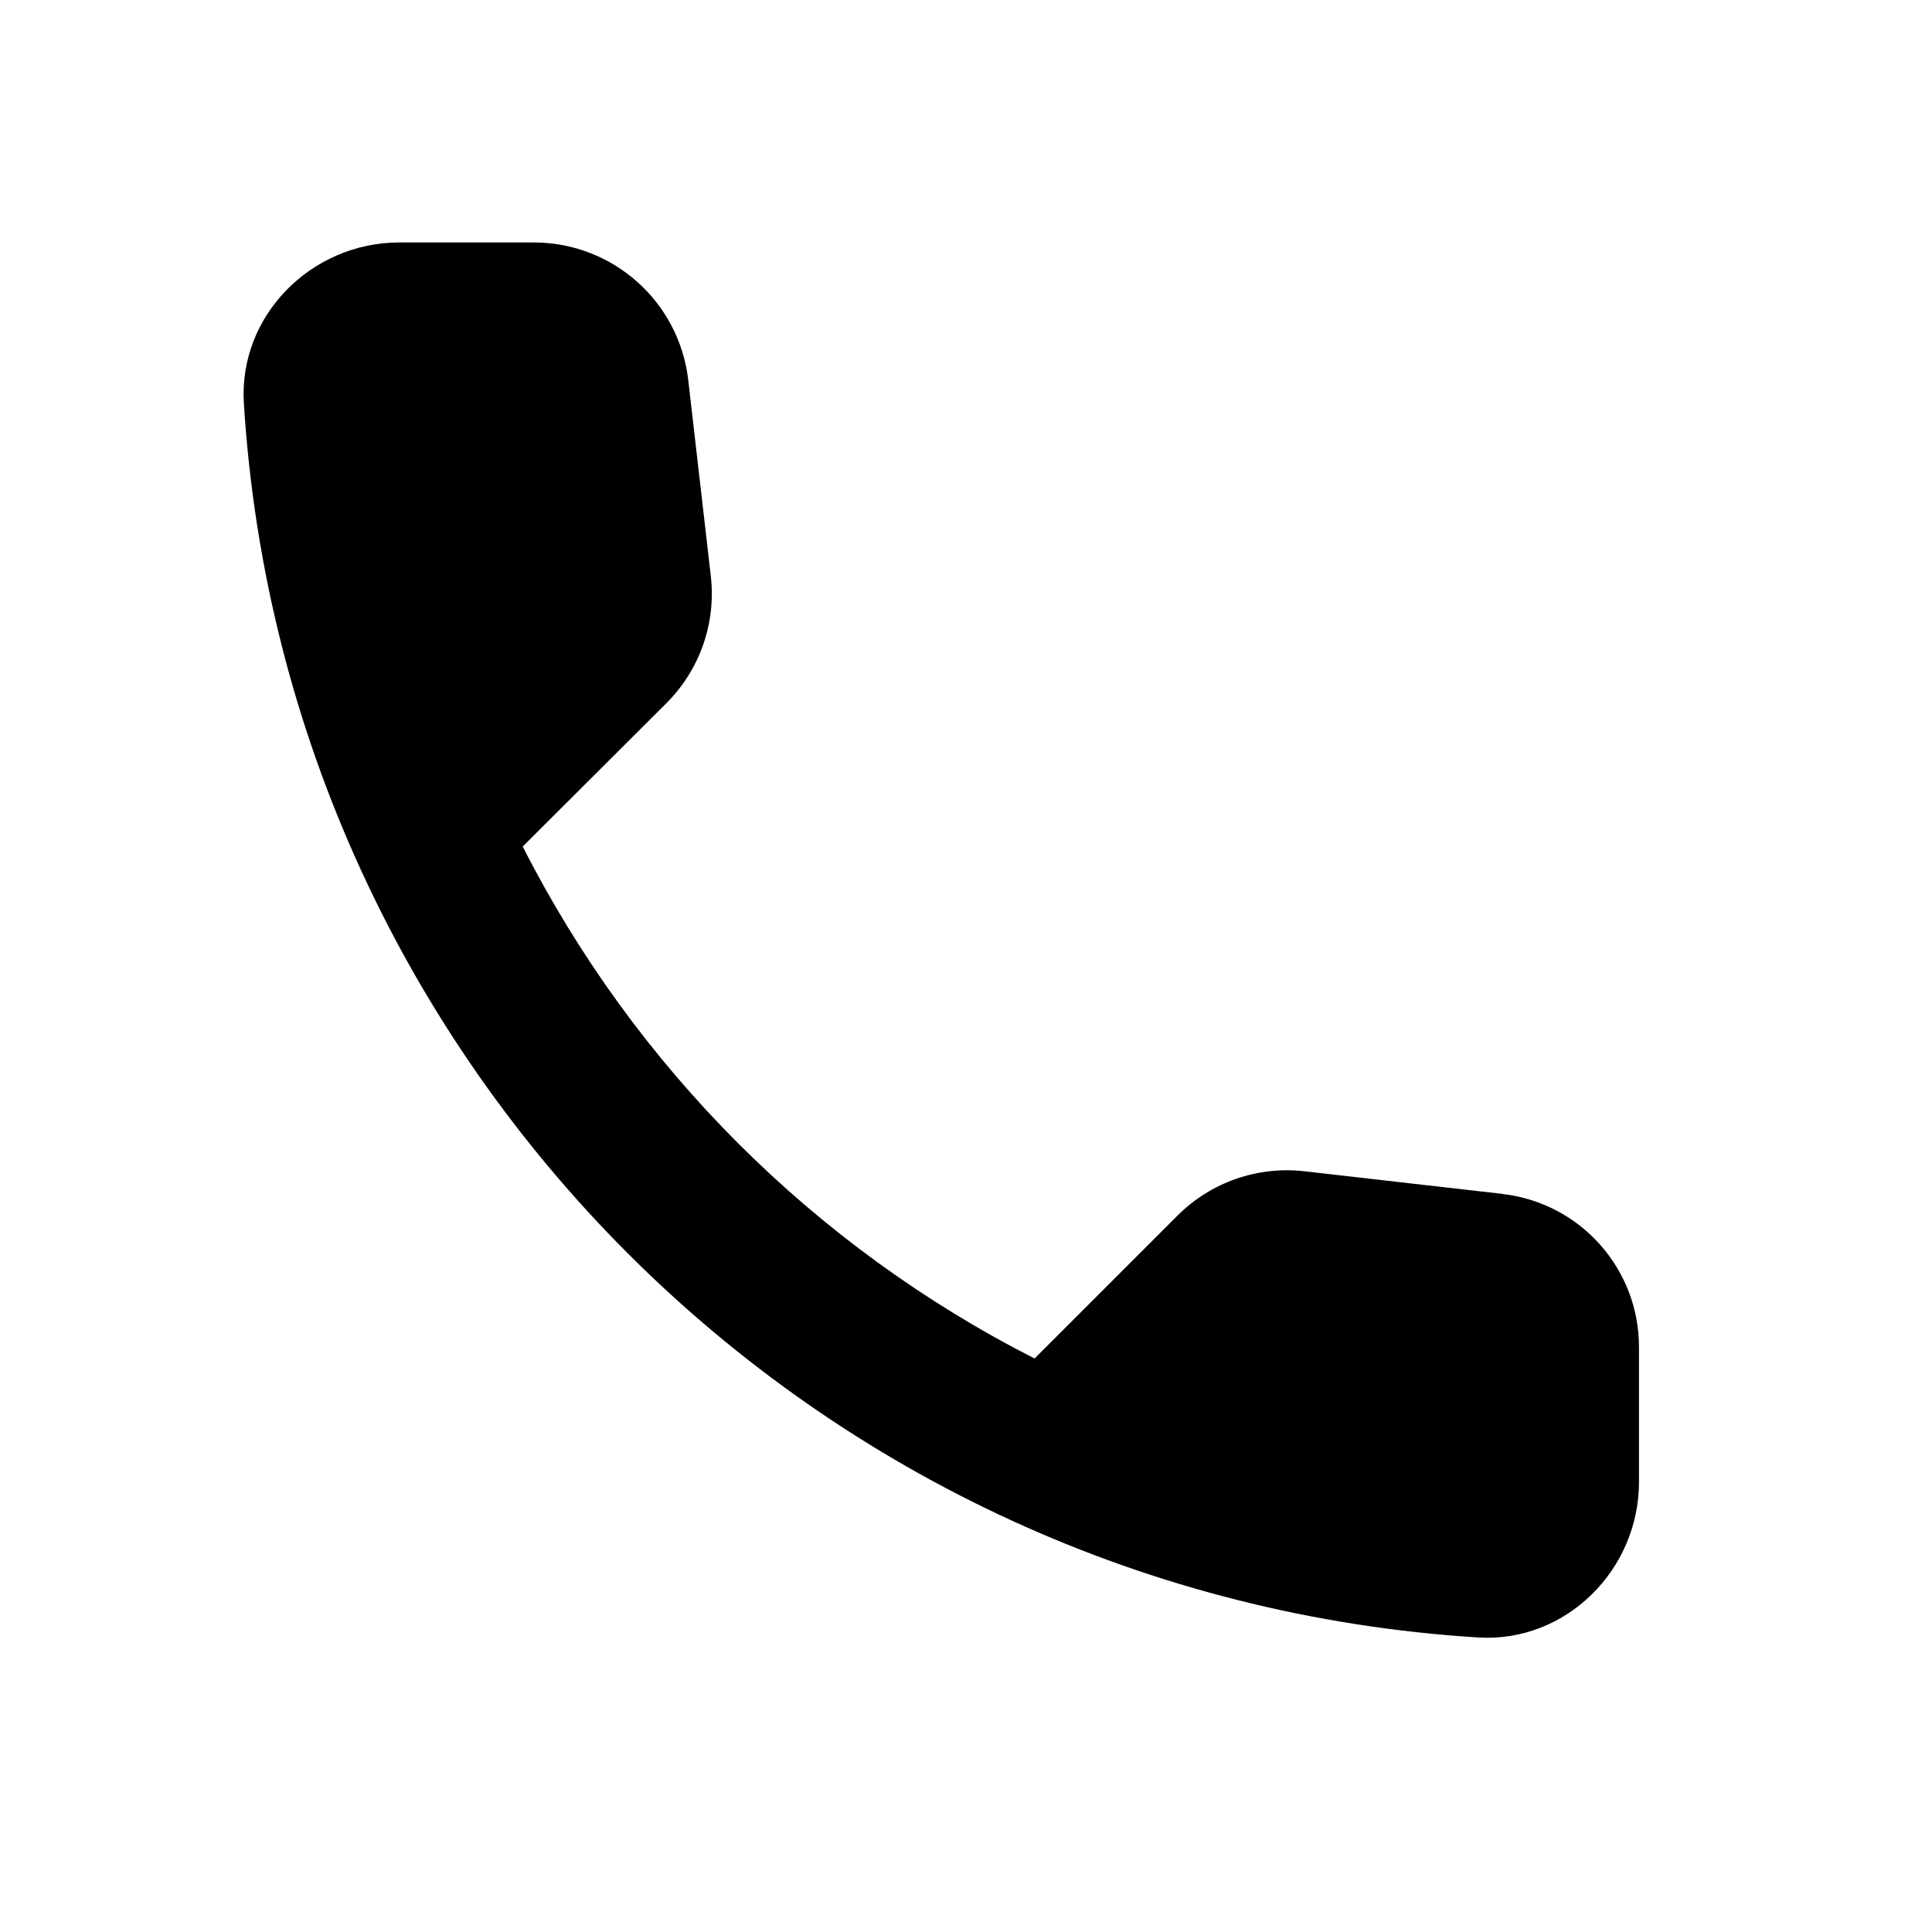
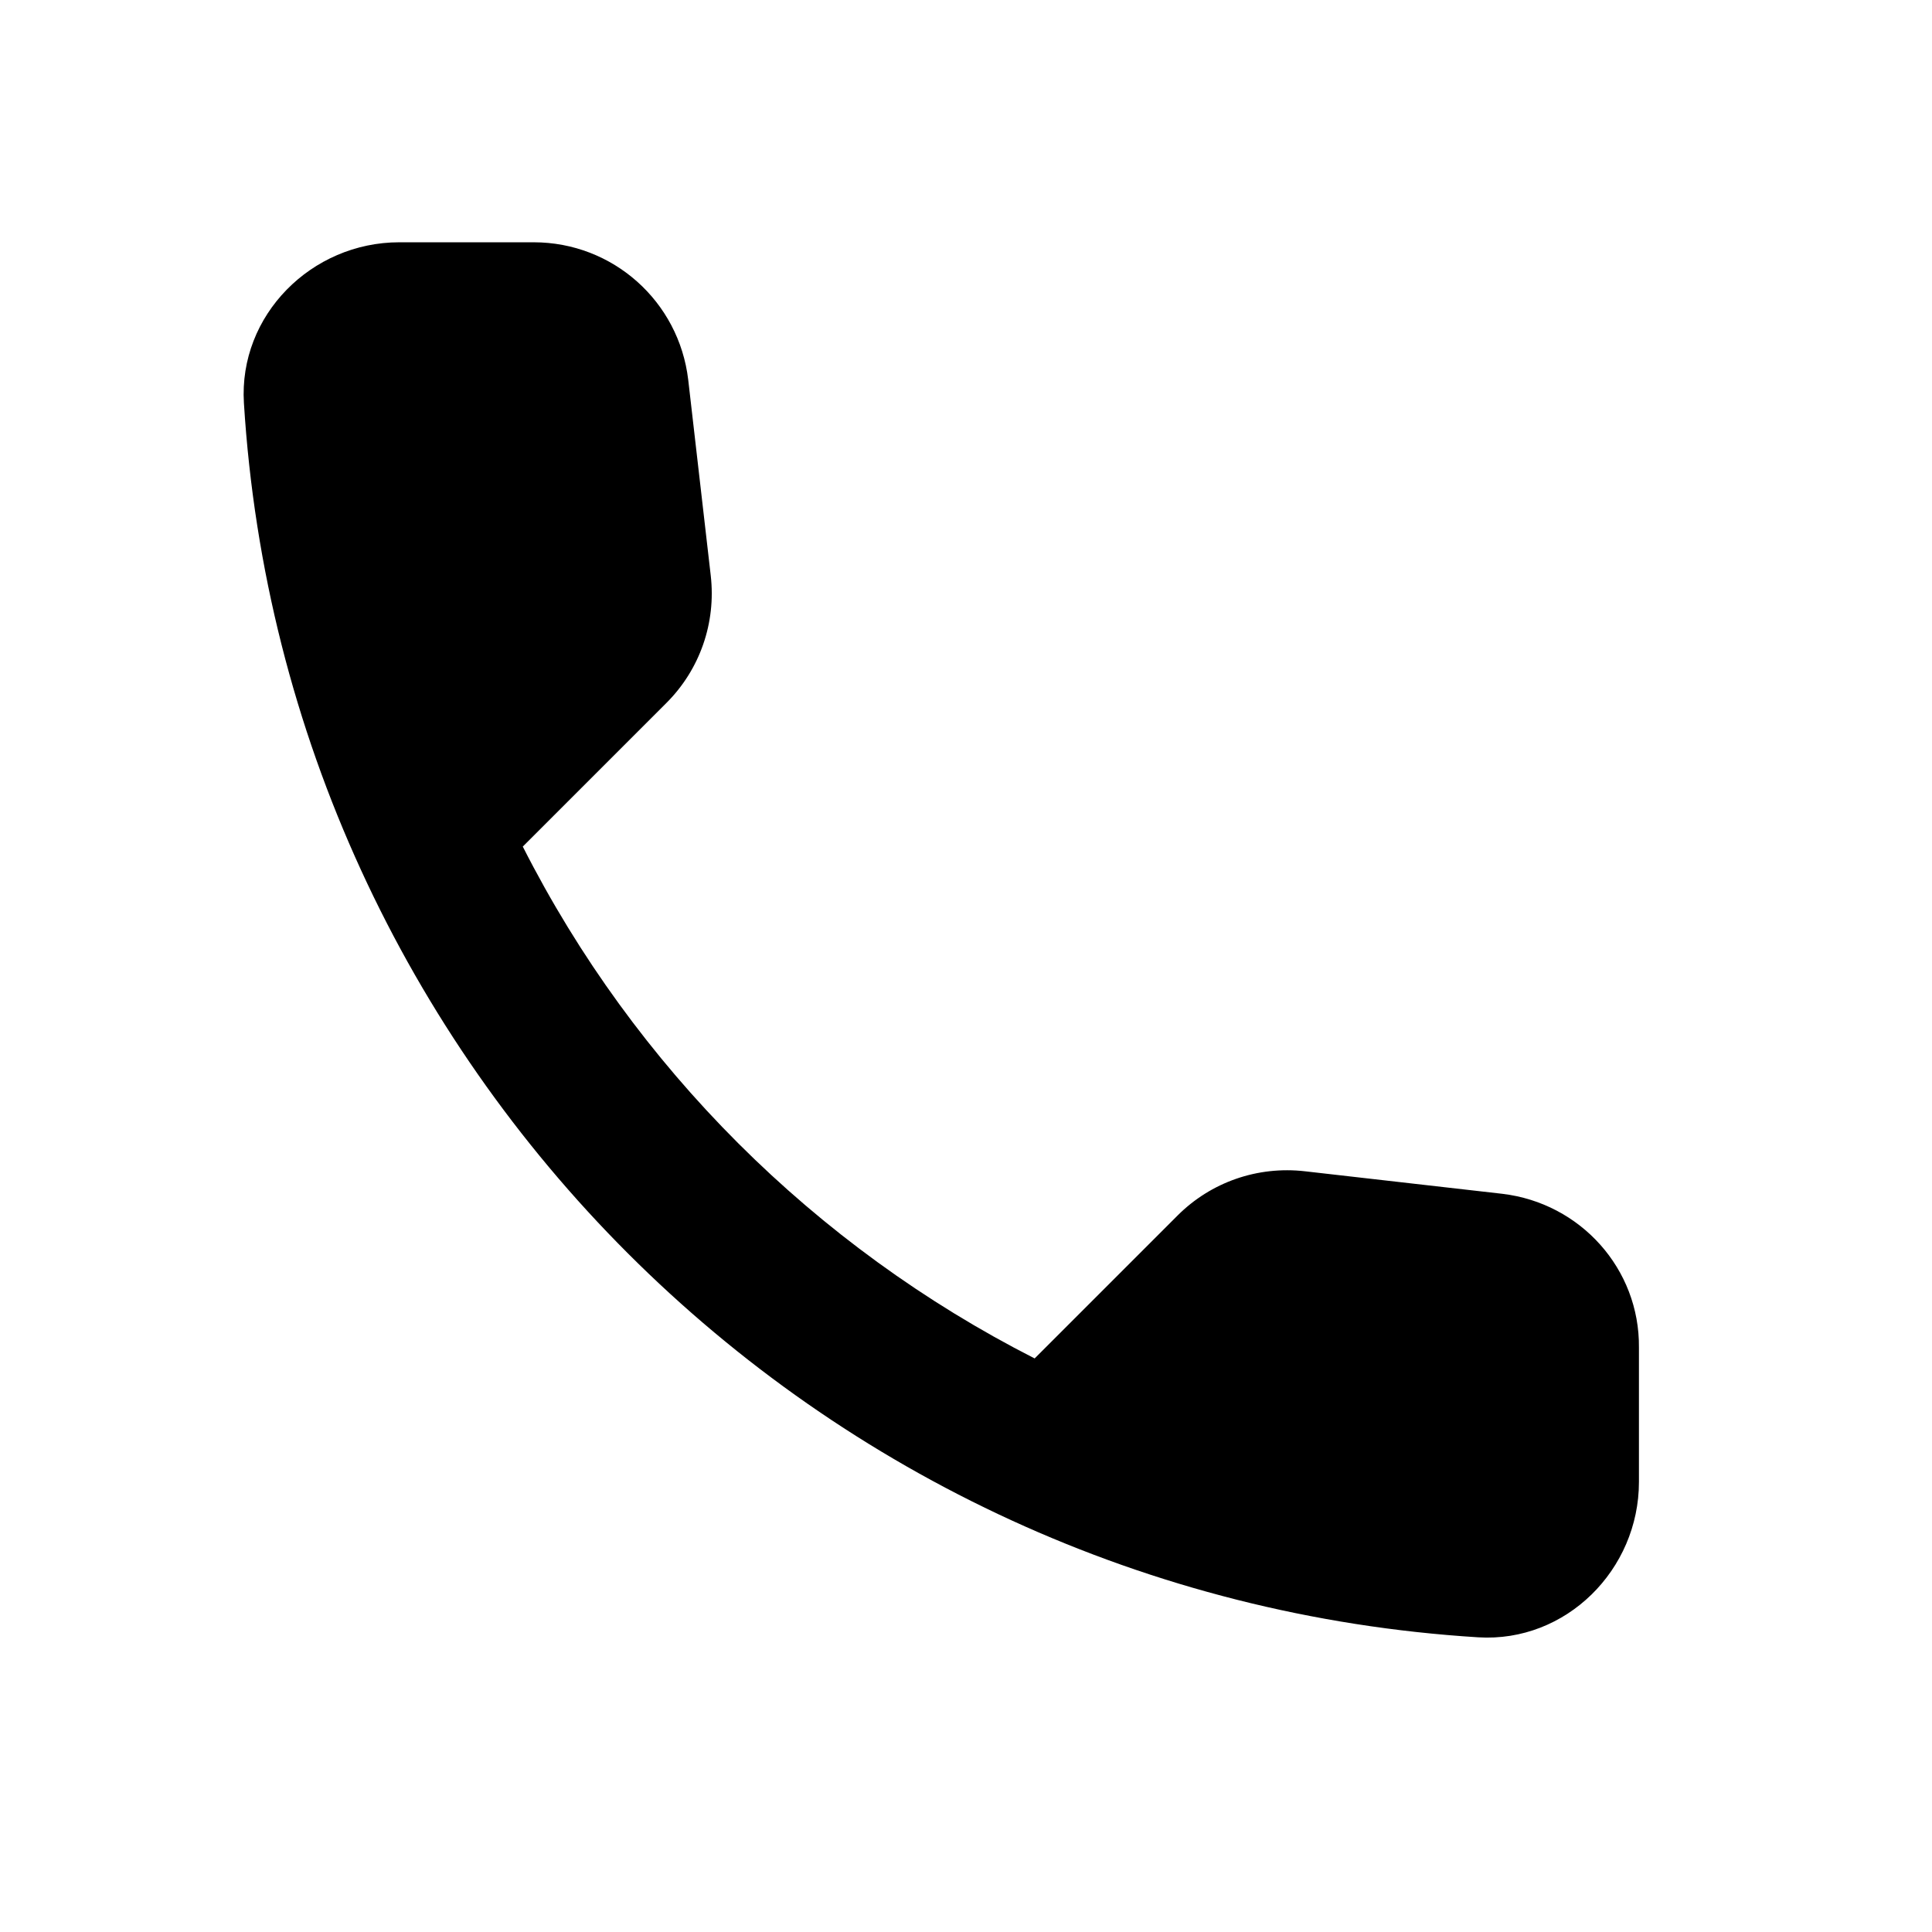
- <svg xmlns="http://www.w3.org/2000/svg" width="18" height="18">
-   <path d="m13.996 11.123-1.838-.21a1.44 1.44 0 0 0-1.187.412l-1.332 1.332a10.888 10.888 0 0 1-4.769-4.77L6.21 6.55a1.44 1.44 0 0 0 .412-1.187l-.21-1.824a1.448 1.448 0 0 0-1.44-1.28H3.72c-.818 0-1.498.68-1.448 1.497.384 6.18 5.327 11.116 11.5 11.5.817.05 1.498-.63 1.498-1.448v-1.252a1.434 1.434 0 0 0-1.274-1.432Z" />
+ <svg xmlns="http://www.w3.org/2000/svg" version="1.1" width="32" height="32" viewBox="0 0 32 32">
+   <path d="M24.882 19.773l-3.268-0.373c-0.785-0.090-1.557 0.18-2.11 0.733l-2.367 2.367c-3.641-1.853-6.626-4.825-8.478-8.478l2.38-2.38c0.553-0.553 0.823-1.325 0.733-2.11l-0.373-3.242c-0.154-1.299-1.248-2.277-2.56-2.277h-2.226c-1.454 0-2.663 1.209-2.573 2.663 0.682 10.987 9.469 19.761 20.443 20.443 1.454 0.090 2.663-1.119 2.663-2.573v-2.226c0.013-1.3-0.965-2.393-2.264-2.547z" />
</svg>
